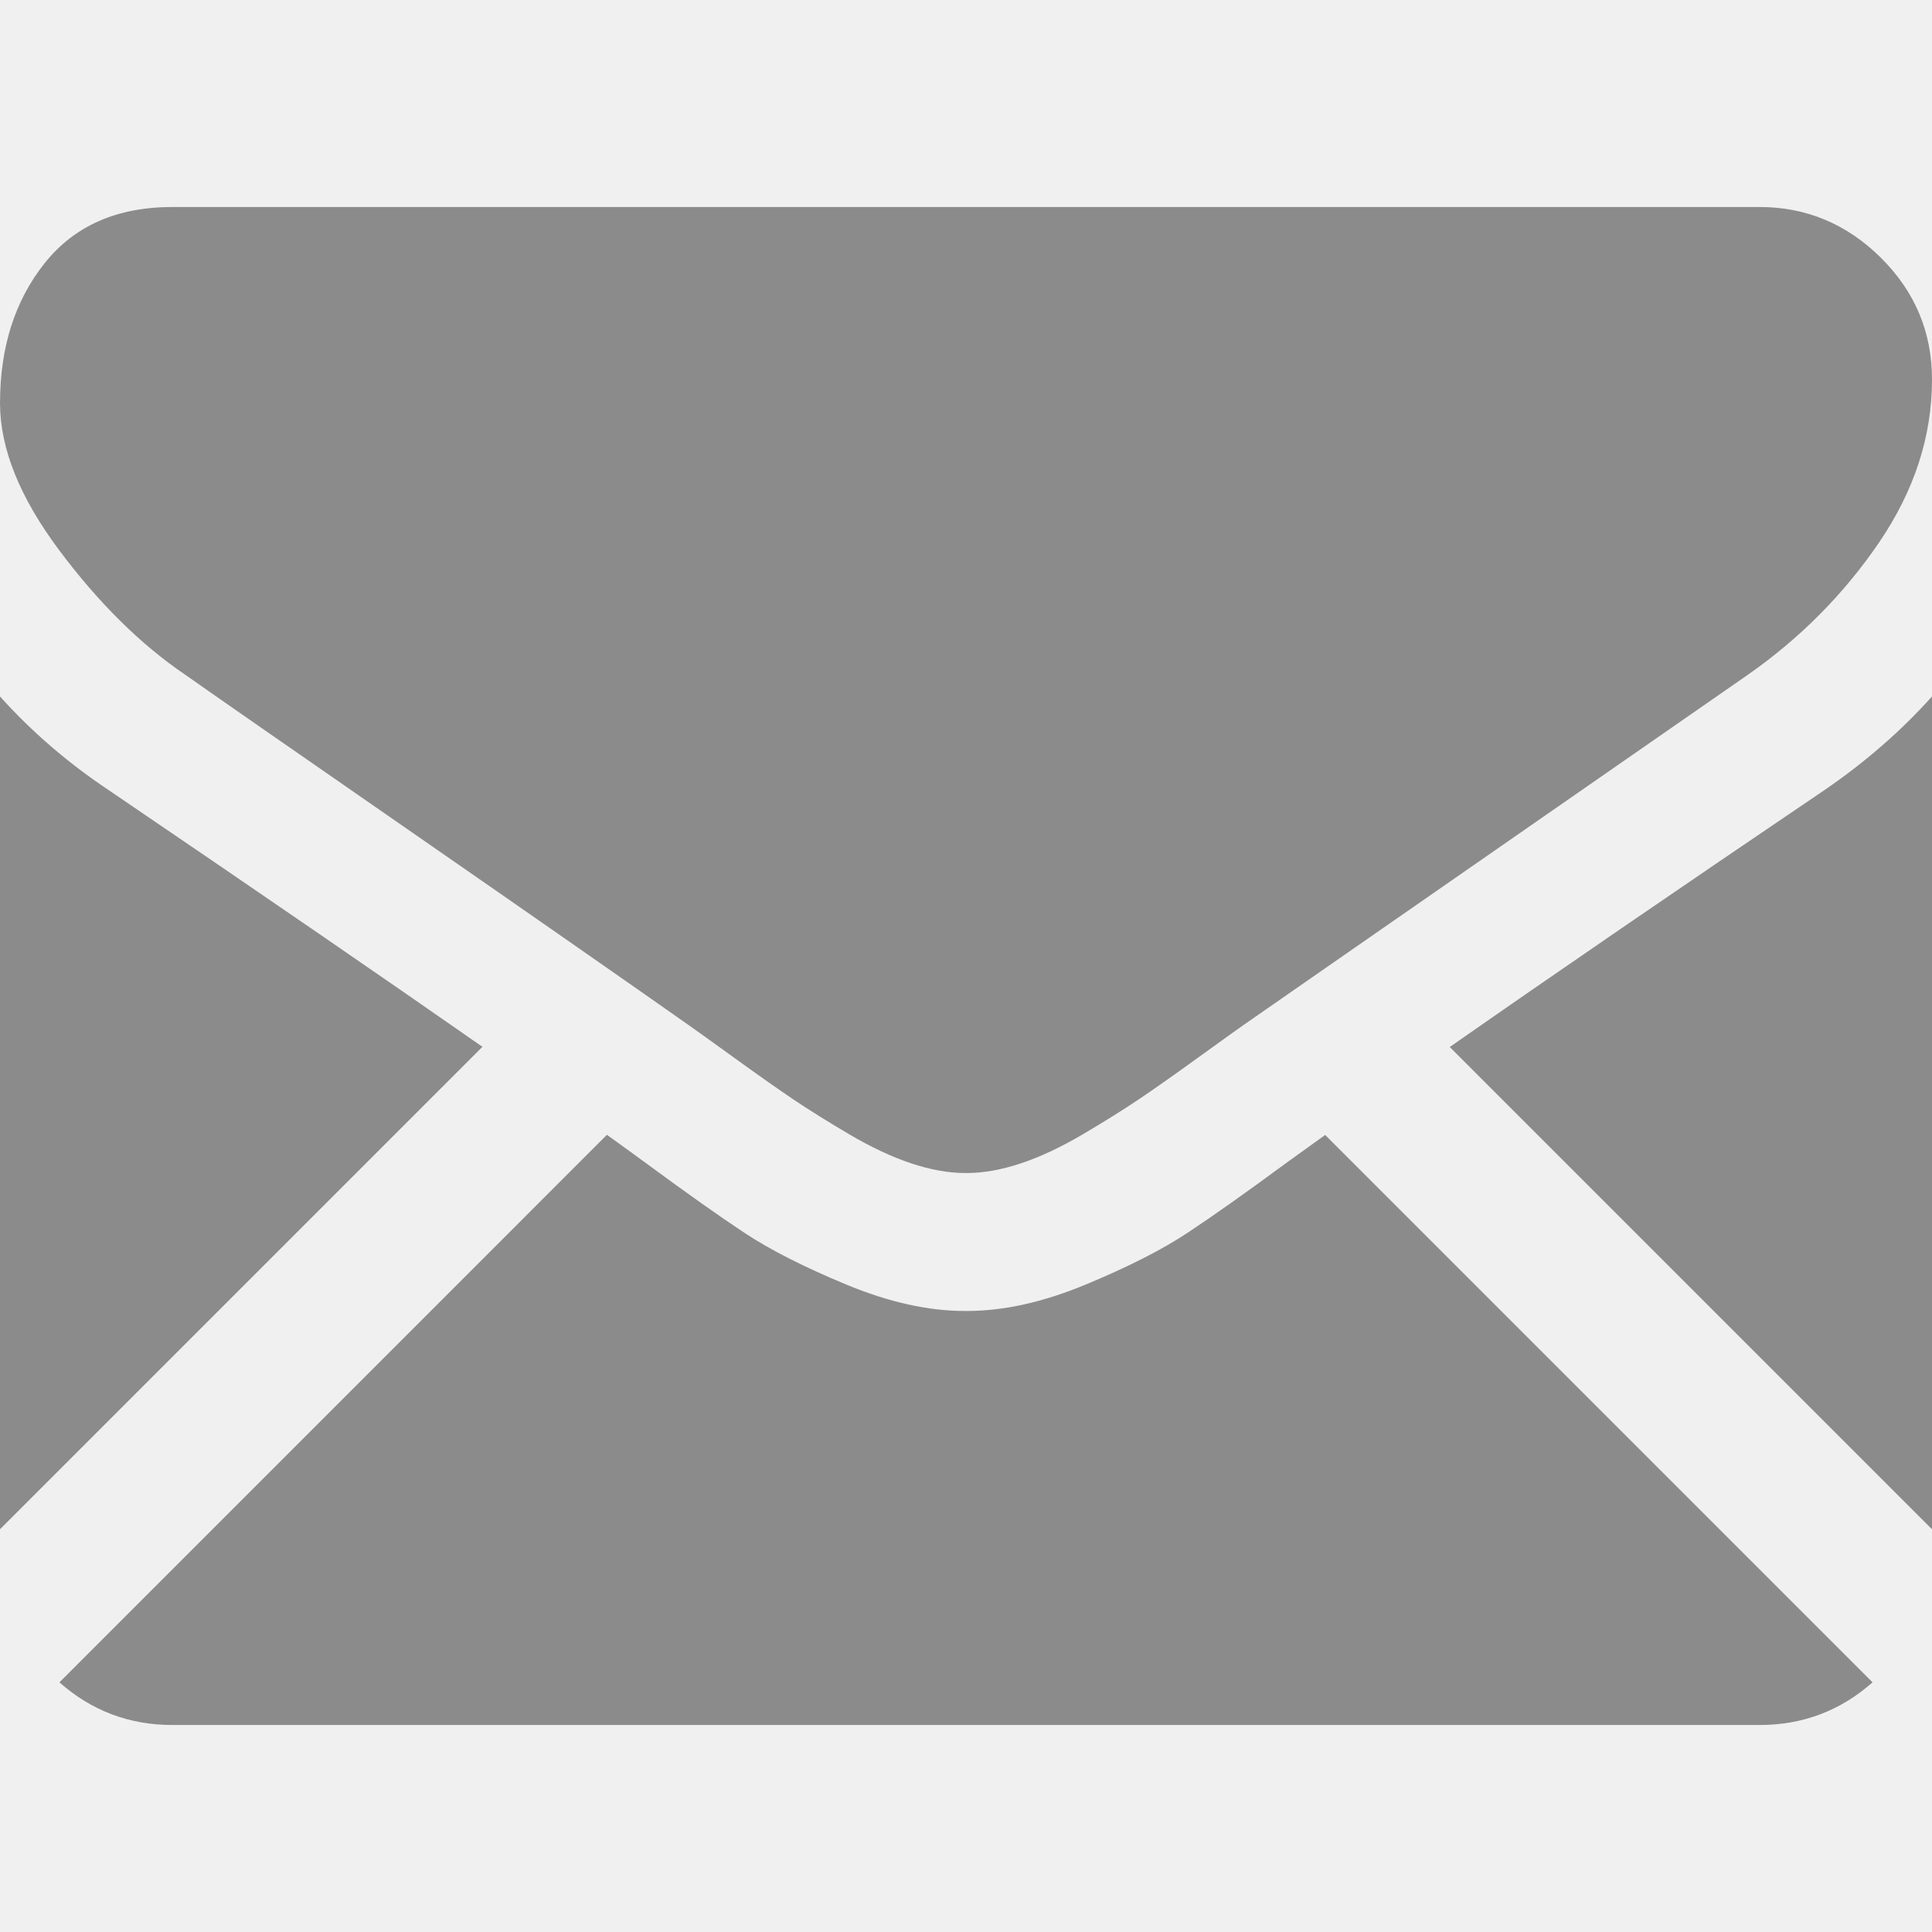
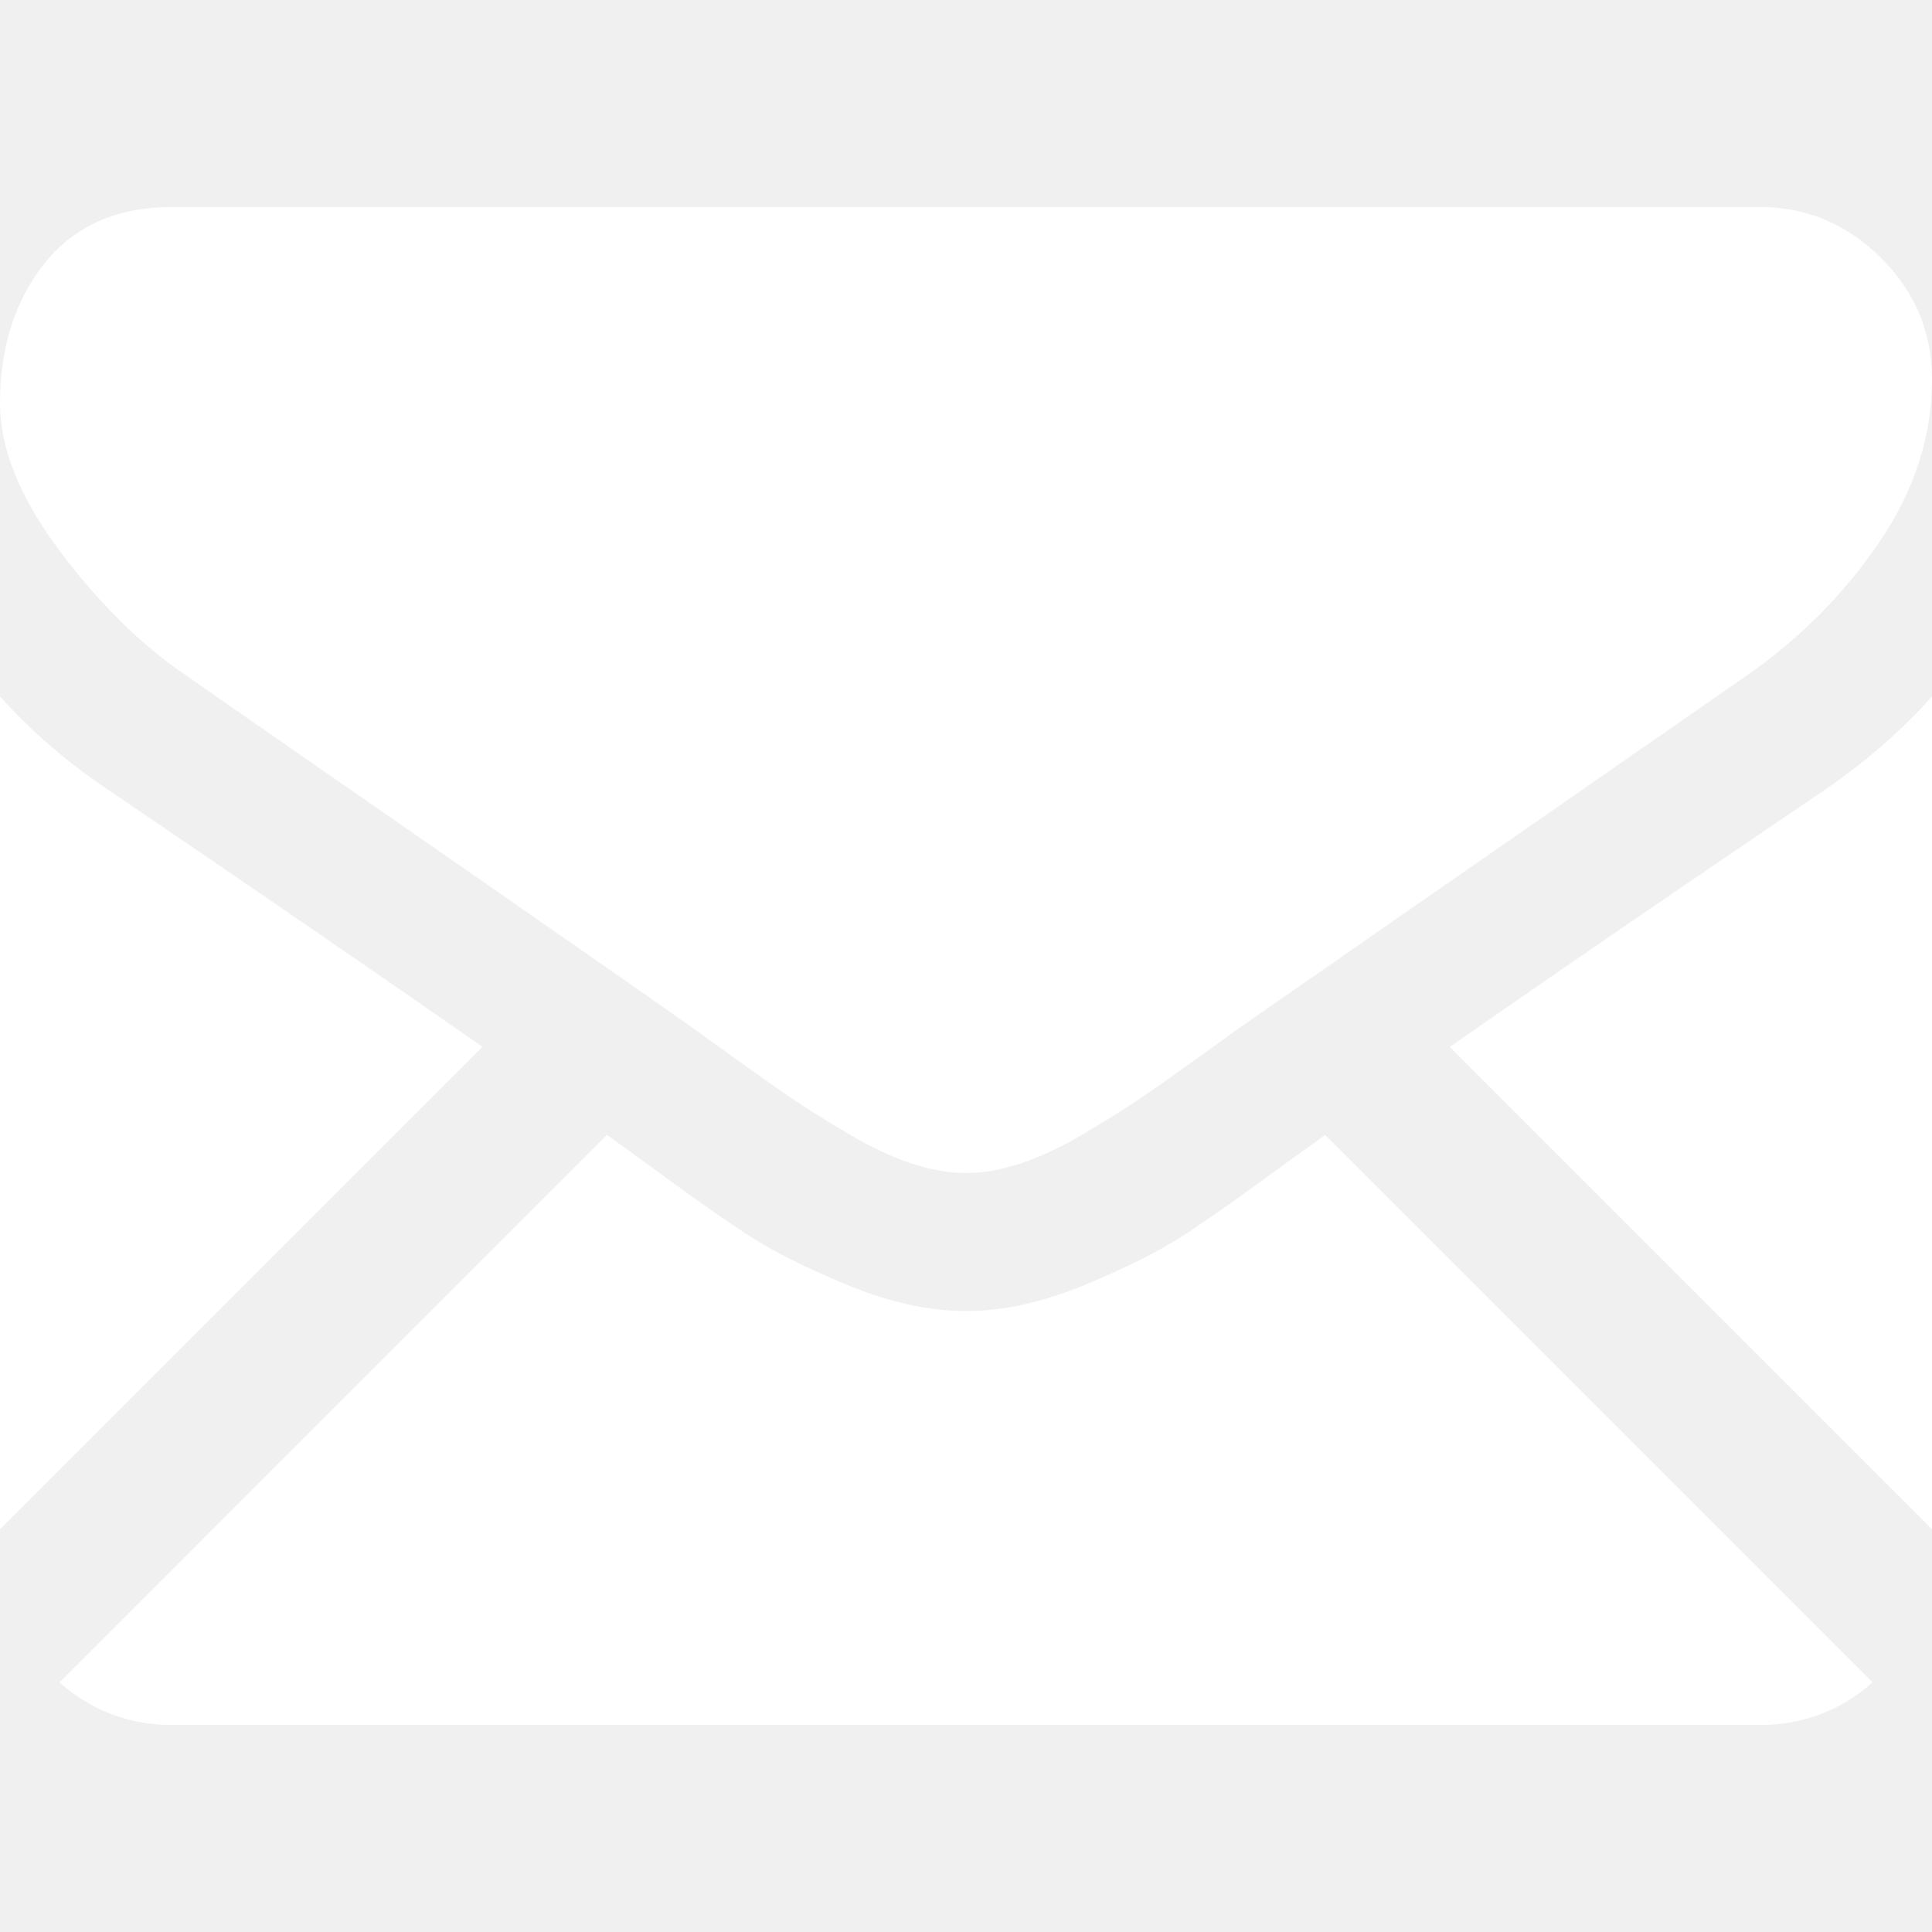
- <svg xmlns="http://www.w3.org/2000/svg" version="1.1" id="Capa_1" x="0px" y="0px" width="550.795px" height="550.795px" viewBox="0 0 550.795 550.795" style="enable-background:new 0 0 550.795 550.795; fill:#8b8b8b;" xml:space="preserve">
+ <svg xmlns="http://www.w3.org/2000/svg" version="1.1" id="Capa_1" x="0px" y="0px" width="550.795px" height="550.795px" viewBox="0 0 550.795 550.795" style="enable-background:new 0 0 550.795 550.795; fill:#ffffff;" xml:space="preserve">
  <g>
    <g>
      <path d="M501.613,491.782c12.381,0,23.109-4.088,32.229-12.16L377.793,323.567c-3.744,2.681-7.373,5.288-10.801,7.767    c-11.678,8.604-21.156,15.318-28.434,20.129c-7.277,4.822-16.959,9.737-29.045,14.755c-12.094,5.024-23.361,7.528-33.813,7.528    h-0.306h-0.306c-10.453,0-21.72-2.503-33.813-7.528c-12.093-5.018-21.775-9.933-29.045-14.755    c-7.277-4.811-16.75-11.524-28.434-20.129c-3.256-2.387-6.867-5.006-10.771-7.809L16.946,479.622    c9.119,8.072,19.854,12.16,32.234,12.16H501.613z" />
      <path d="M31.047,225.299C19.37,217.514,9.015,208.598,0,198.555V435.98l137.541-137.541    C110.025,279.229,74.572,254.877,31.047,225.299z" />
      <path d="M520.059,225.299c-41.865,28.336-77.447,52.73-106.75,73.195l137.486,137.492V198.555    C541.98,208.396,531.736,217.306,520.059,225.299z" />
      <path d="M501.613,59.013H49.181c-15.784,0-27.919,5.33-36.42,15.979C4.253,85.646,0.006,98.97,0.006,114.949    c0,12.907,5.636,26.892,16.903,41.959c11.267,15.061,23.256,26.891,35.961,35.496c6.965,4.921,27.969,19.523,63.012,43.801    c18.917,13.109,35.368,24.535,49.505,34.395c12.05,8.396,22.442,15.667,31.022,21.701c0.985,0.691,2.534,1.799,4.59,3.269    c2.215,1.591,5.018,3.61,8.476,6.107c6.659,4.816,12.191,8.709,16.597,11.683c4.4,2.975,9.731,6.298,15.985,9.988    c6.249,3.685,12.143,6.456,17.675,8.299c5.533,1.842,10.655,2.766,15.367,2.766h0.306h0.306c4.711,0,9.834-0.924,15.368-2.766    c5.531-1.843,11.42-4.608,17.674-8.299c6.248-3.69,11.572-7.02,15.986-9.988c4.406-2.974,9.938-6.866,16.598-11.683    c3.451-2.497,6.254-4.517,8.469-6.102c2.057-1.476,3.605-2.577,4.596-3.274c6.684-4.651,17.1-11.892,31.104-21.616    c25.482-17.705,63.01-43.764,112.742-78.281c14.957-10.447,27.453-23.054,37.496-37.803c10.025-14.749,15.051-30.22,15.051-46.408    c0-13.525-4.873-25.098-14.598-34.737C526.461,63.829,514.932,59.013,501.613,59.013z" />
    </g>
  </g>
  <g>
</g>
  <g>
</g>
  <g>
</g>
  <g>
</g>
  <g>
</g>
  <g>
</g>
  <g>
</g>
  <g>
</g>
  <g>
</g>
  <g>
</g>
  <g>
</g>
  <g>
</g>
  <g>
</g>
  <g>
</g>
  <g>
</g>
</svg>
